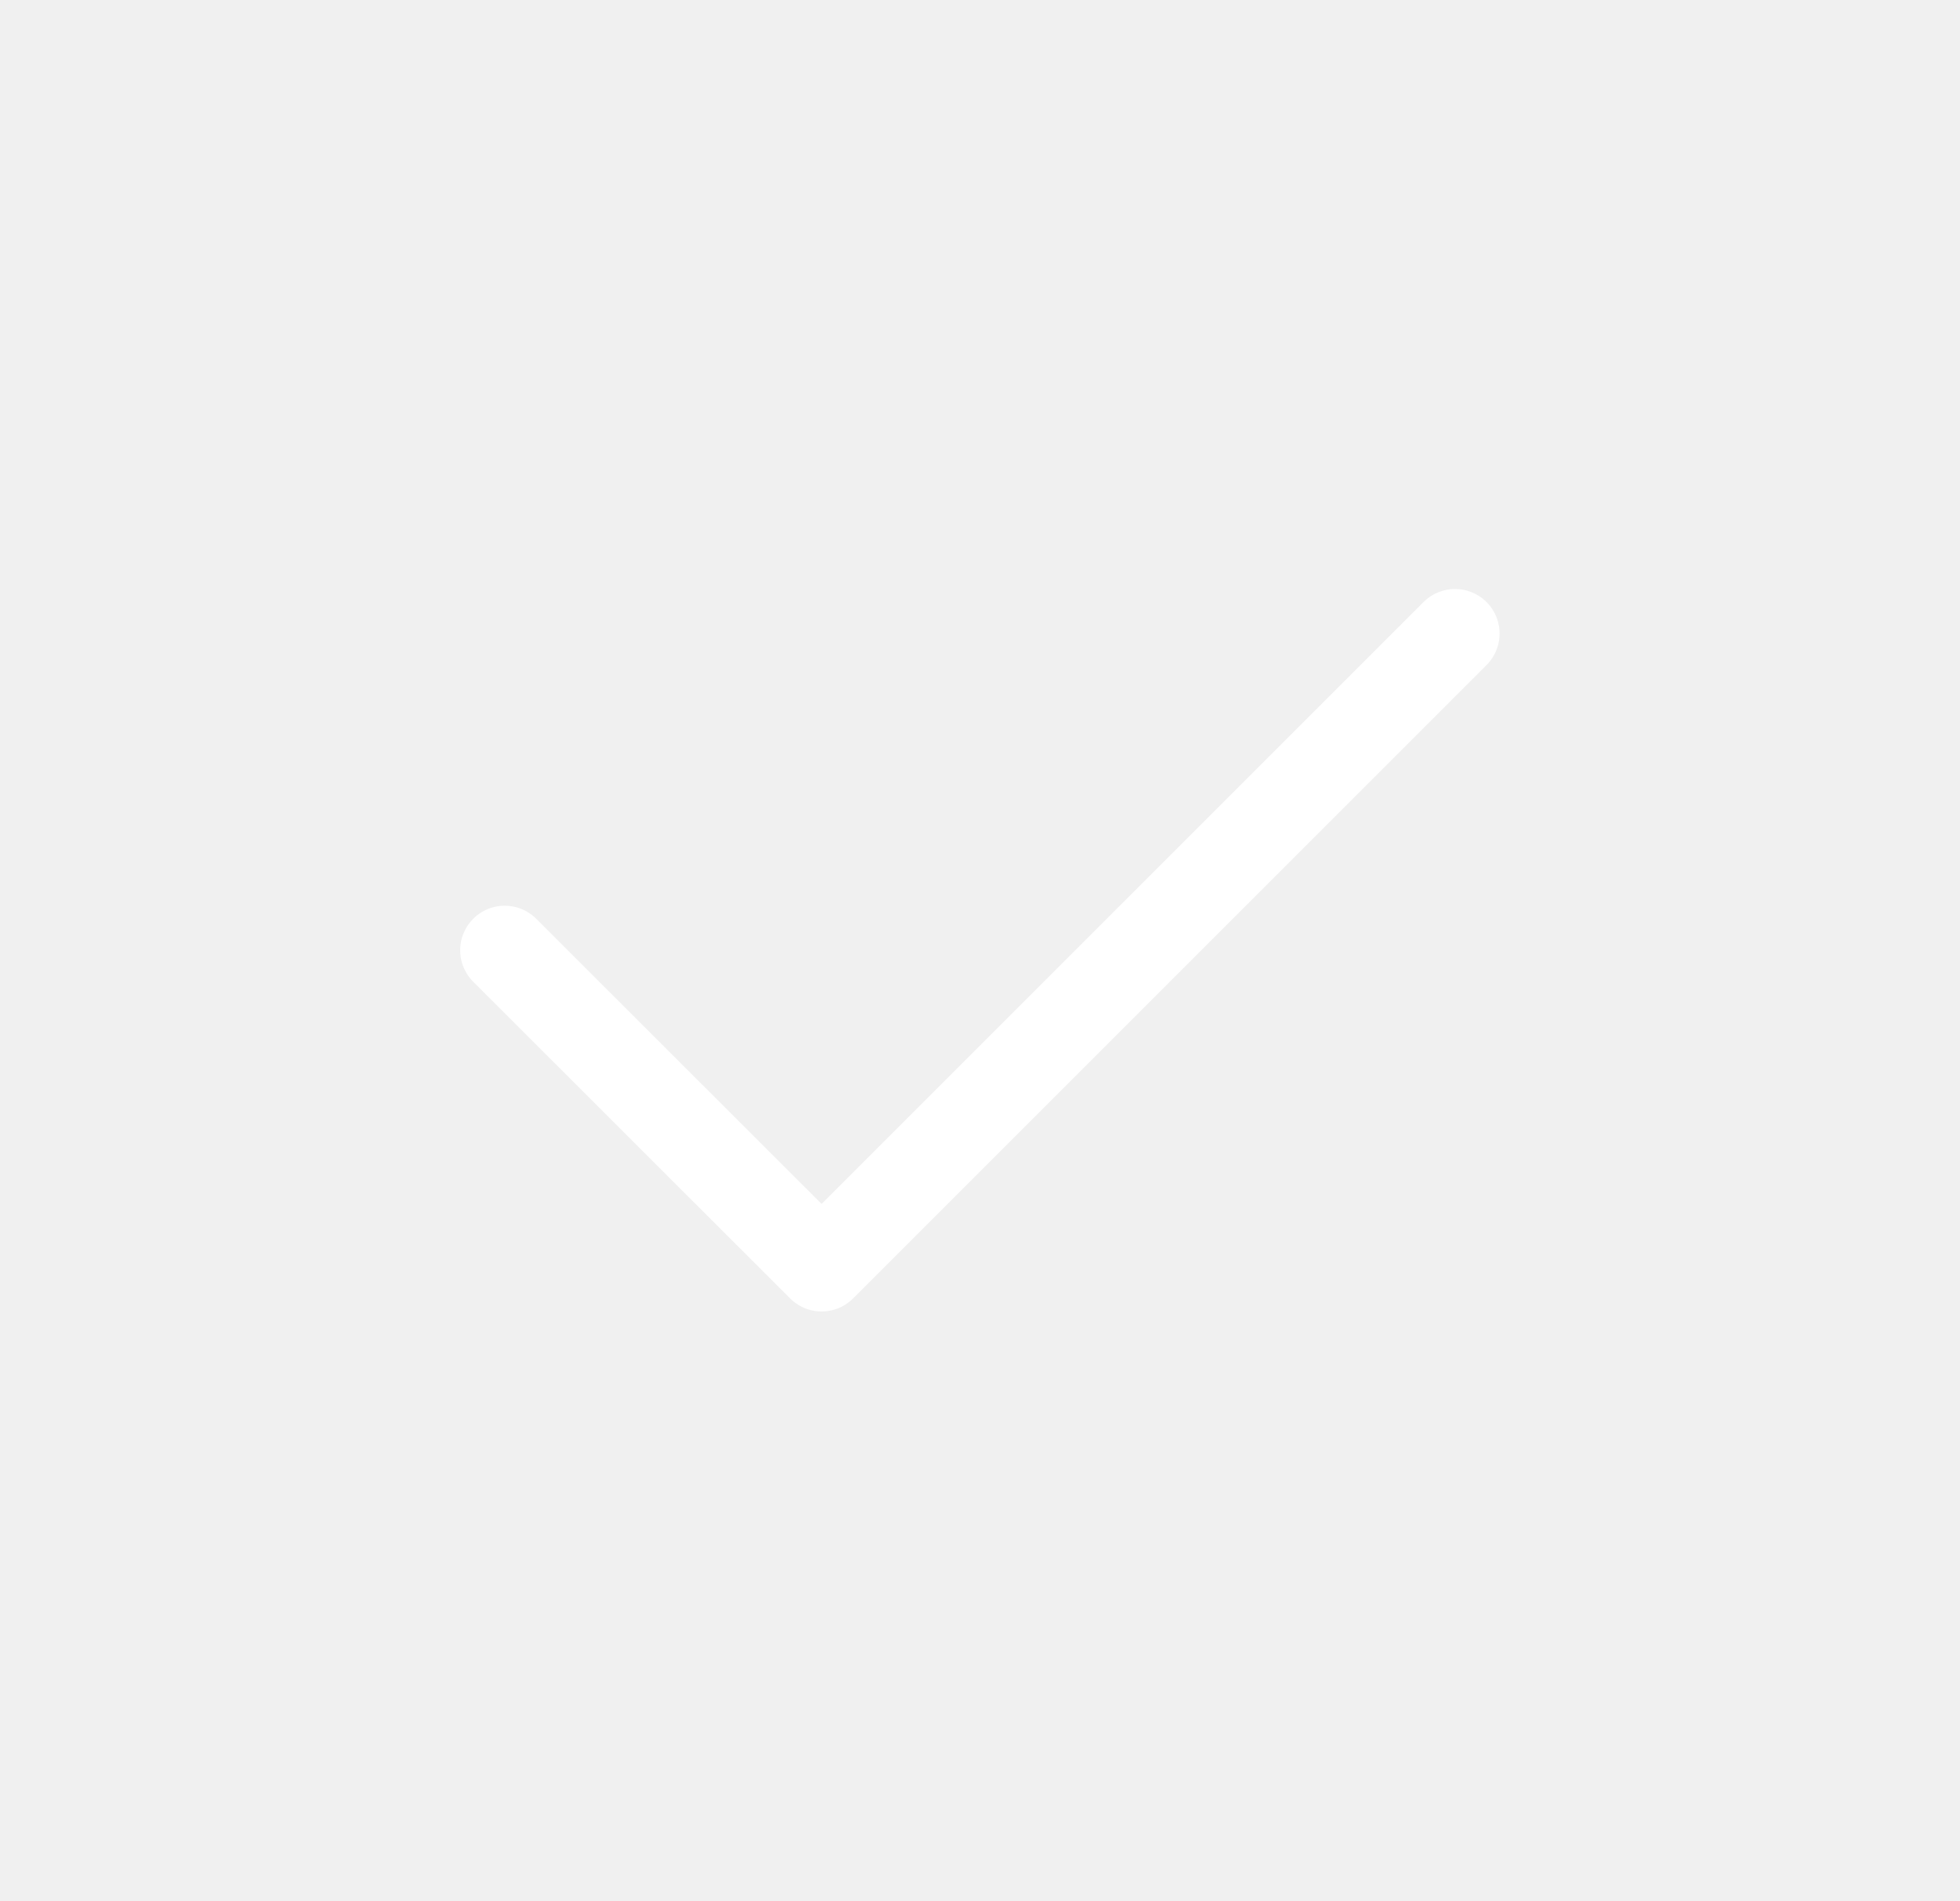
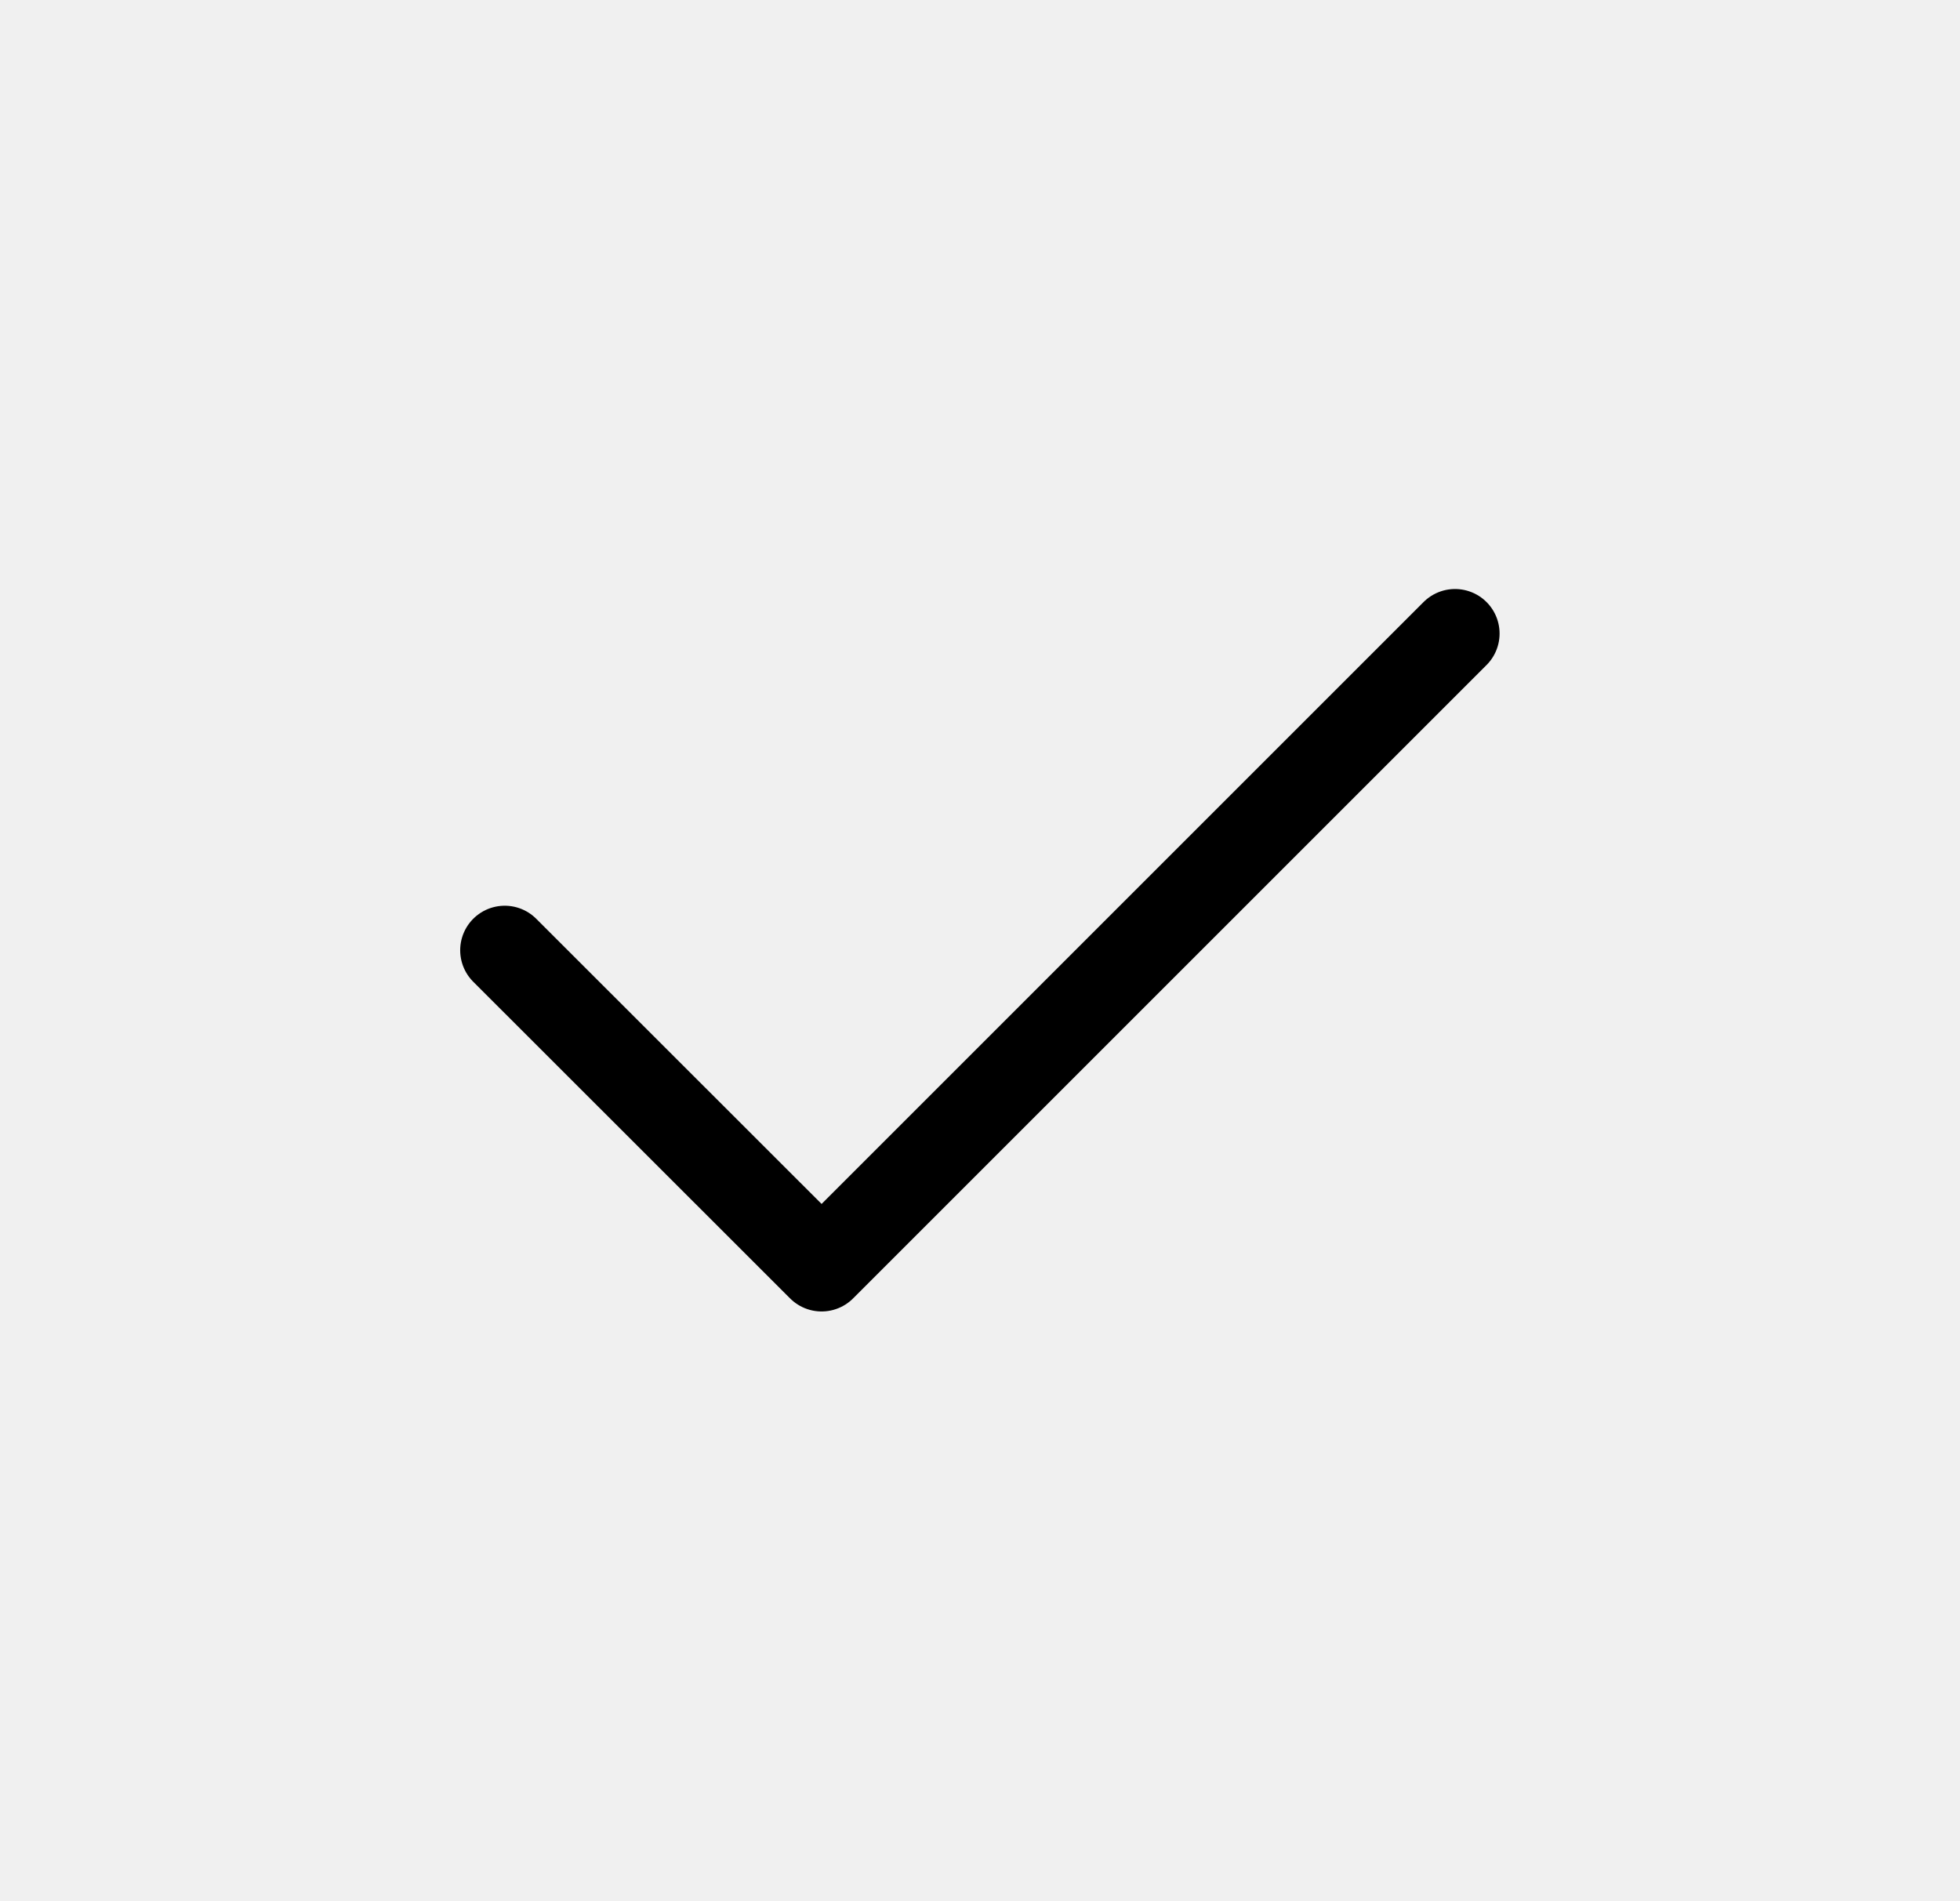
<svg xmlns="http://www.w3.org/2000/svg" width="33" height="32" viewBox="0 0 33 32" fill="none">
-   <path d="M8.498 16.001L13.833 21.333L24.498 10.668" stroke="white" stroke-width="1.5" stroke-linecap="round" stroke-linejoin="round" />
+   <path d="M8.498 16.001L13.833 21.333L24.498 10.668" stroke="currentColor" stroke-width="1.5" stroke-linecap="round" stroke-linejoin="round" />
</svg>
